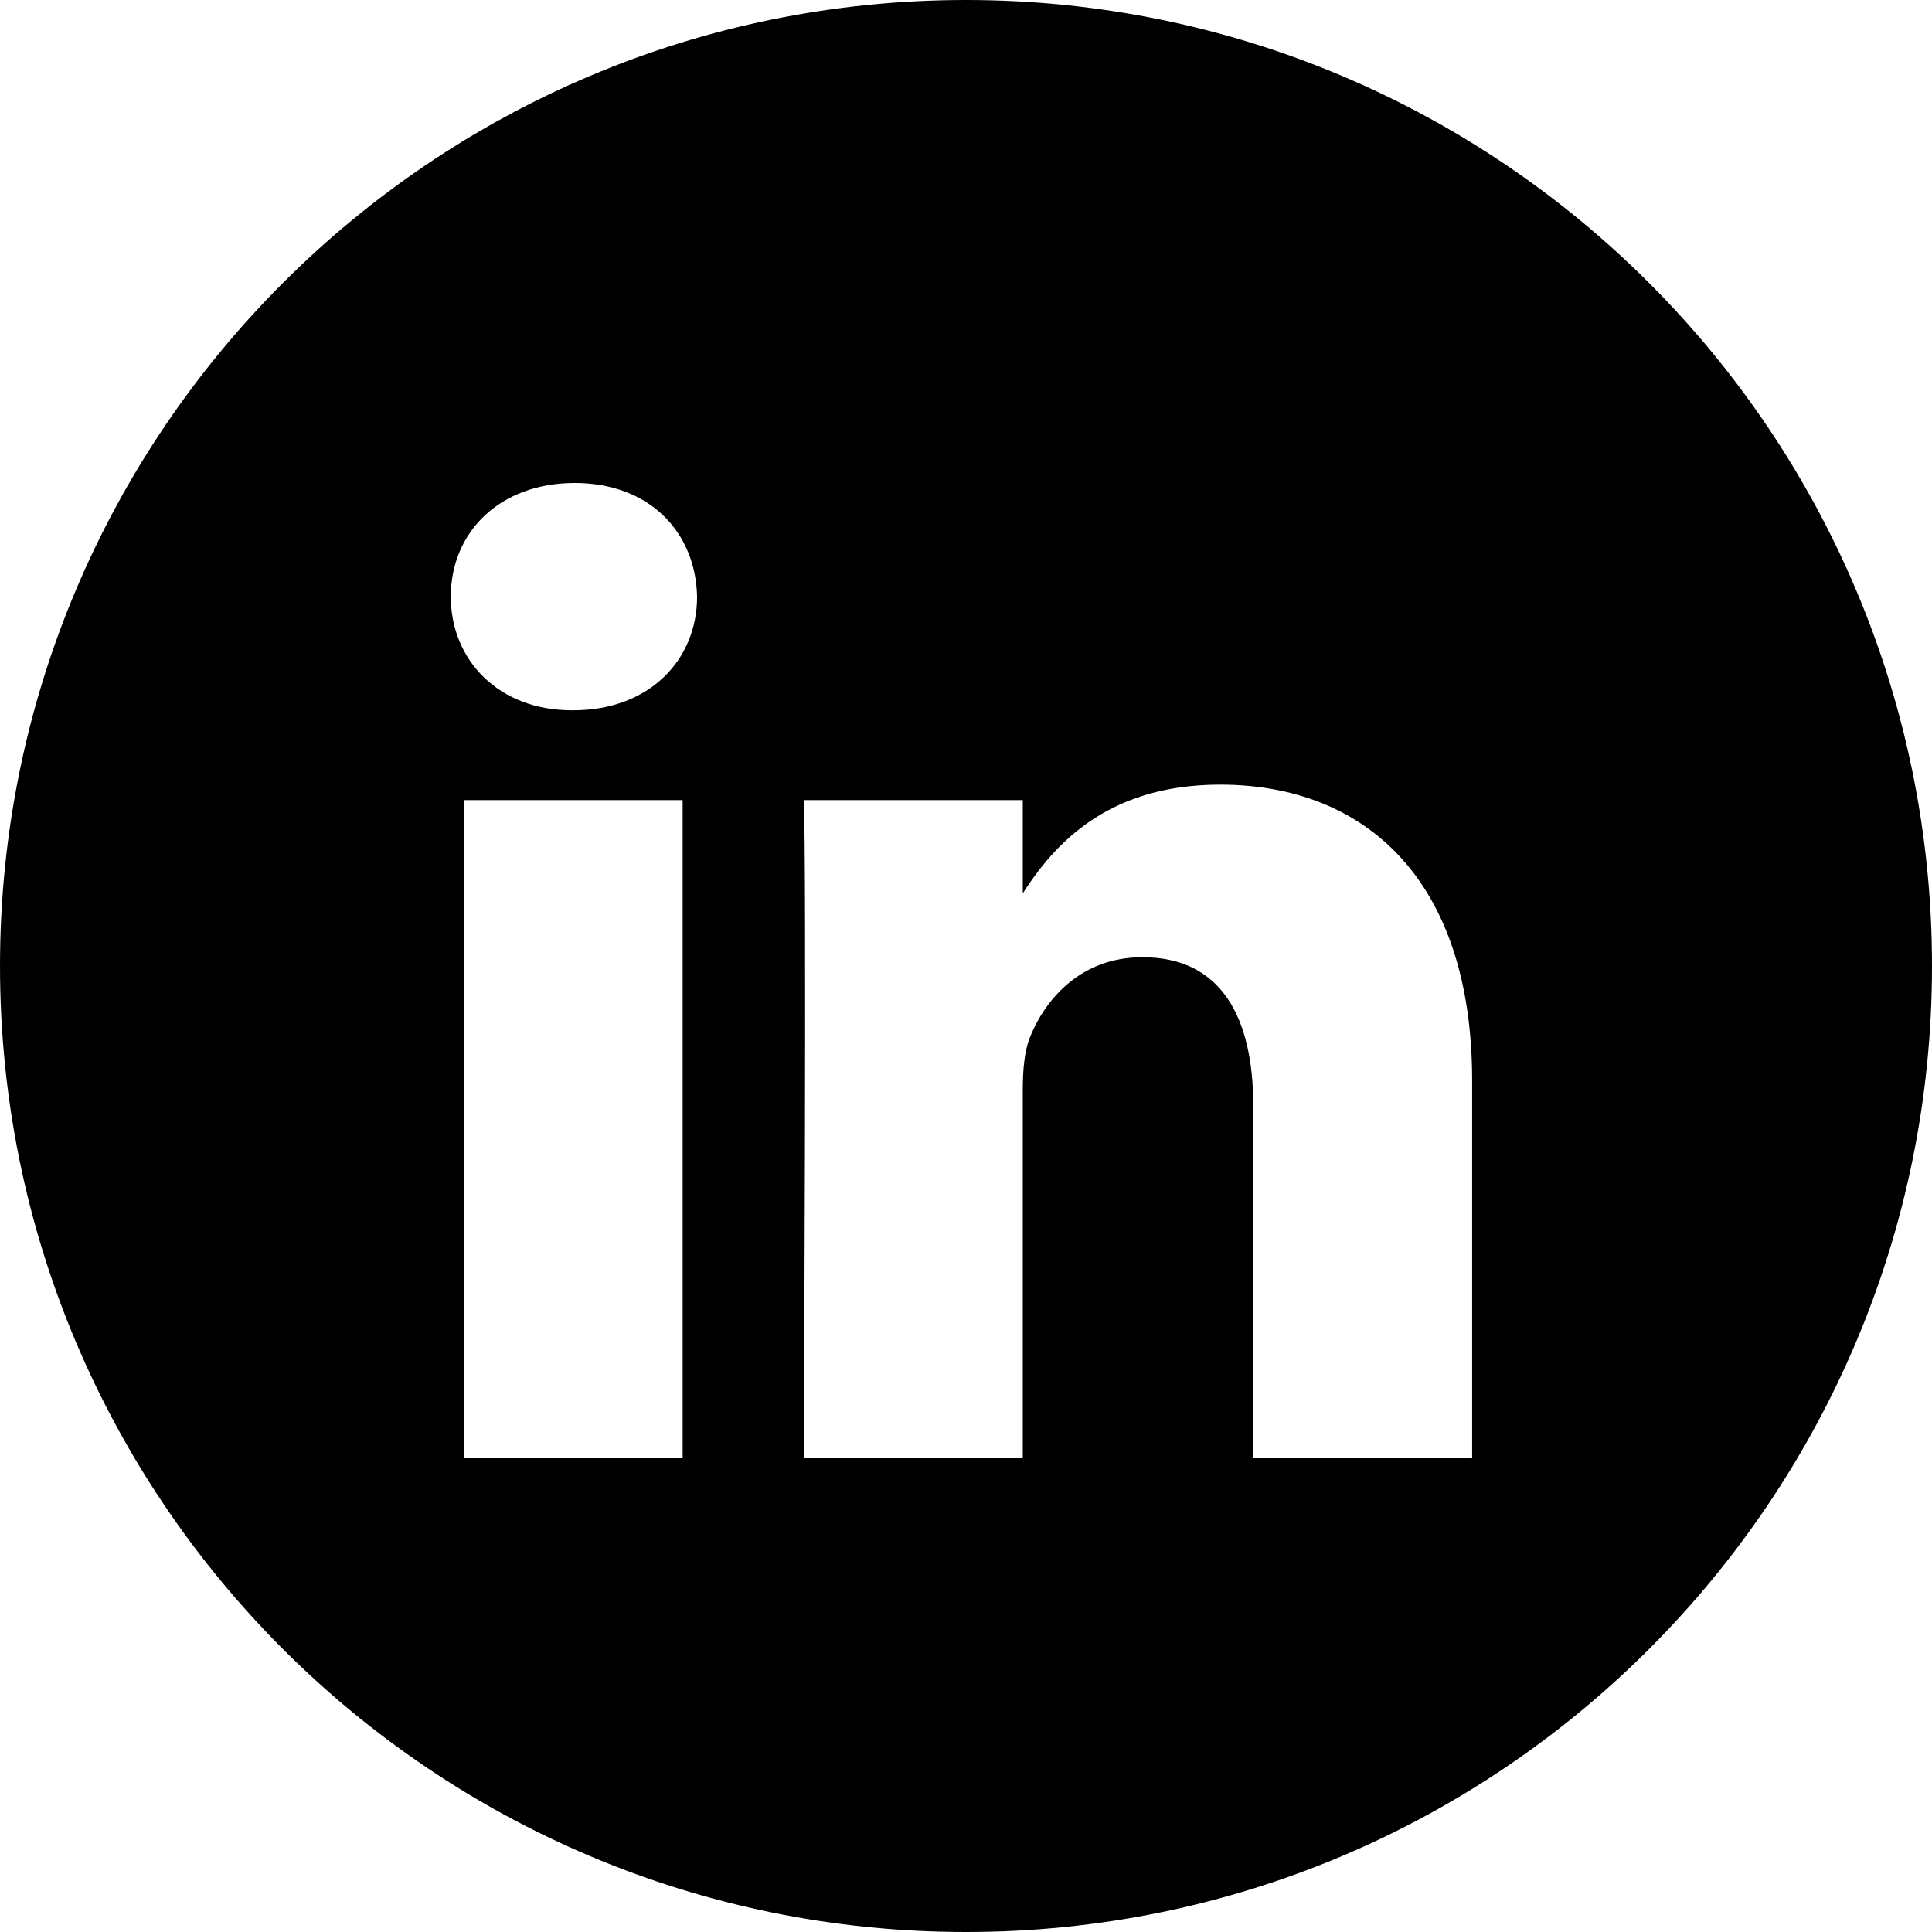
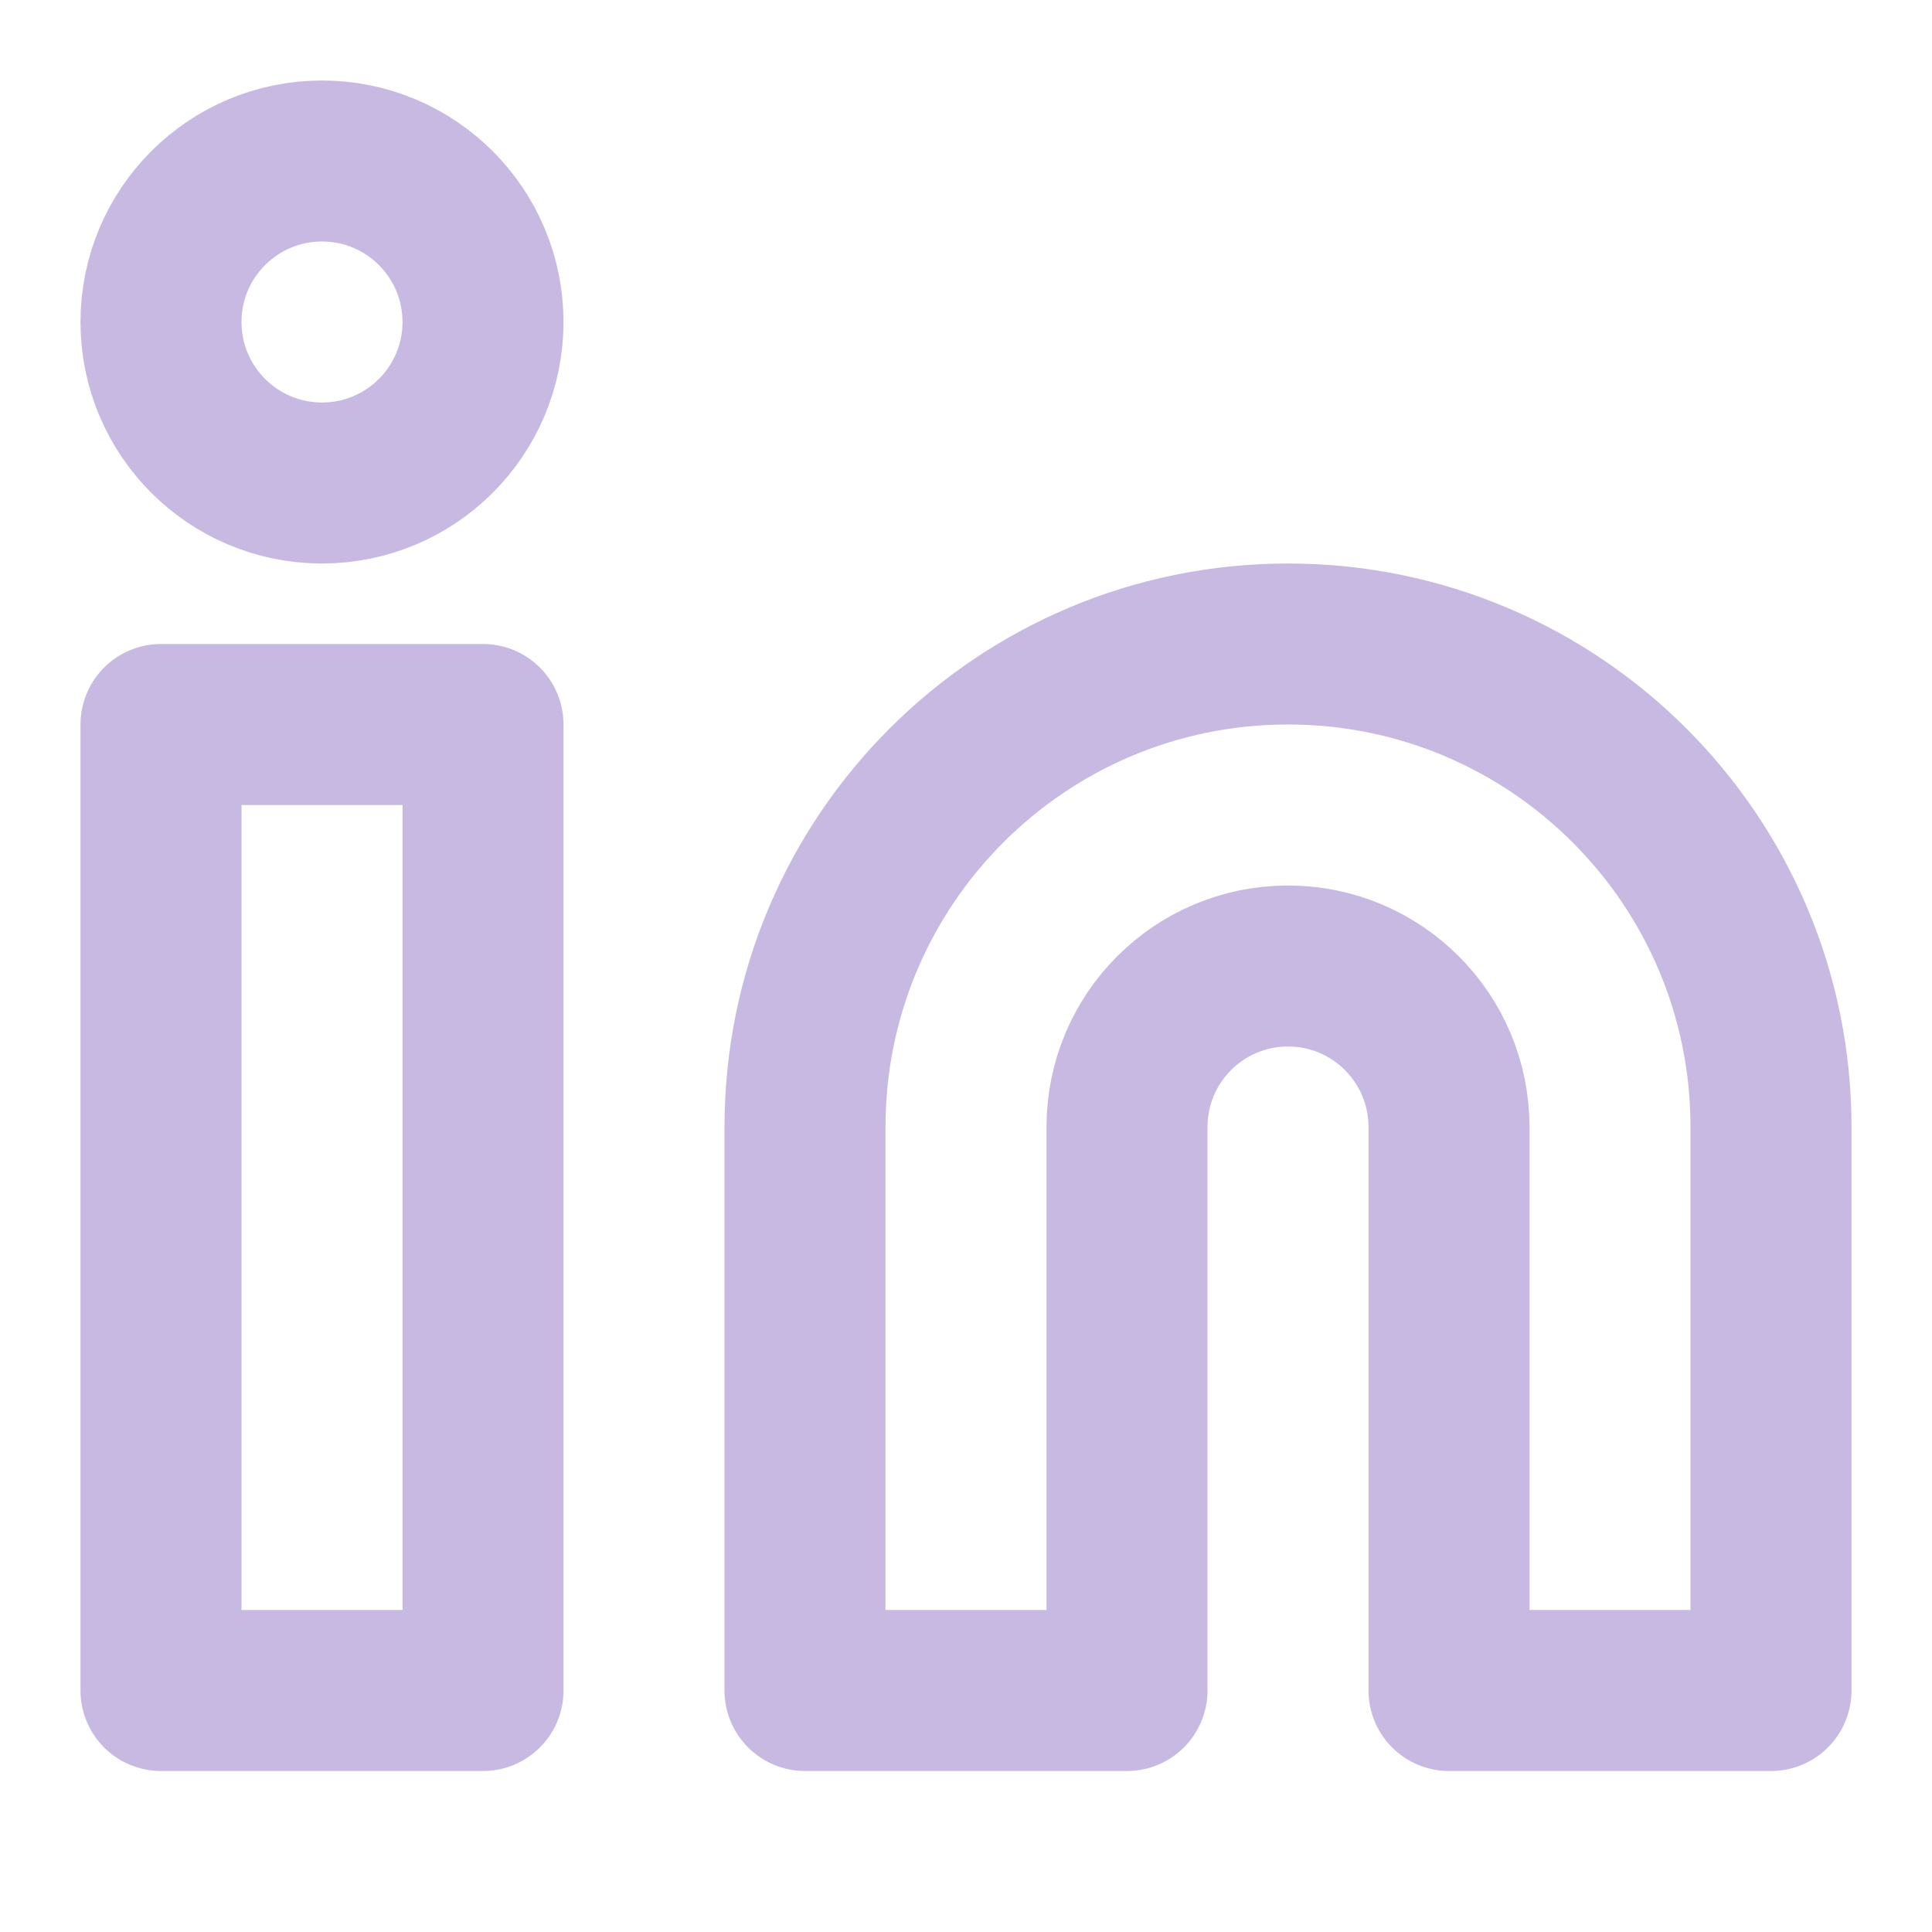
- <svg xmlns="http://www.w3.org/2000/svg" width="48" height="48" viewBox="0 0 48 48" fill="none">
-   <path fill-rule="evenodd" clip-rule="evenodd" d="M24 0C10.745 0 0 10.745 0 24C0 37.255 10.745 48 24 48C37.255 48 48 37.255 48 24C48 10.745 37.255 0 24 0ZM11.522 19.878H16.96V36.22H11.522V19.878ZM17.319 14.823C17.284 13.22 16.138 12 14.277 12C12.416 12 11.2 13.22 11.2 14.823C11.2 16.392 12.38 17.647 14.206 17.647H14.241C16.138 17.647 17.319 16.392 17.319 14.823ZM30.313 19.494C33.892 19.494 36.575 21.83 36.575 26.85L36.575 36.22H31.137V27.477C31.137 25.281 30.349 23.782 28.381 23.782C26.878 23.782 25.983 24.792 25.59 25.768C25.446 26.118 25.411 26.605 25.411 27.093V36.22H19.971C19.971 36.22 20.043 21.412 19.971 19.878H25.411V22.193C26.133 21.08 27.425 19.494 30.313 19.494Z" fill="black" />
+ <svg xmlns="http://www.w3.org/2000/svg" width="24" height="24" viewBox="0 0 24 24" fill="none" stroke="#c8b9e3" stroke-width="2" stroke-linecap="round" stroke-linejoin="round" class="feather feather-linkedin">
+   <path d="M16 8a6 6 0 0 1 6 6v7h-4v-7a2 2 0 0 0-2-2 2 2 0 0 0-2 2v7h-4v-7a6 6 0 0 1 6-6z" />
+   <rect x="2" y="9" width="4" height="12" />
+   <circle cx="4" cy="4" r="2" />
</svg>
